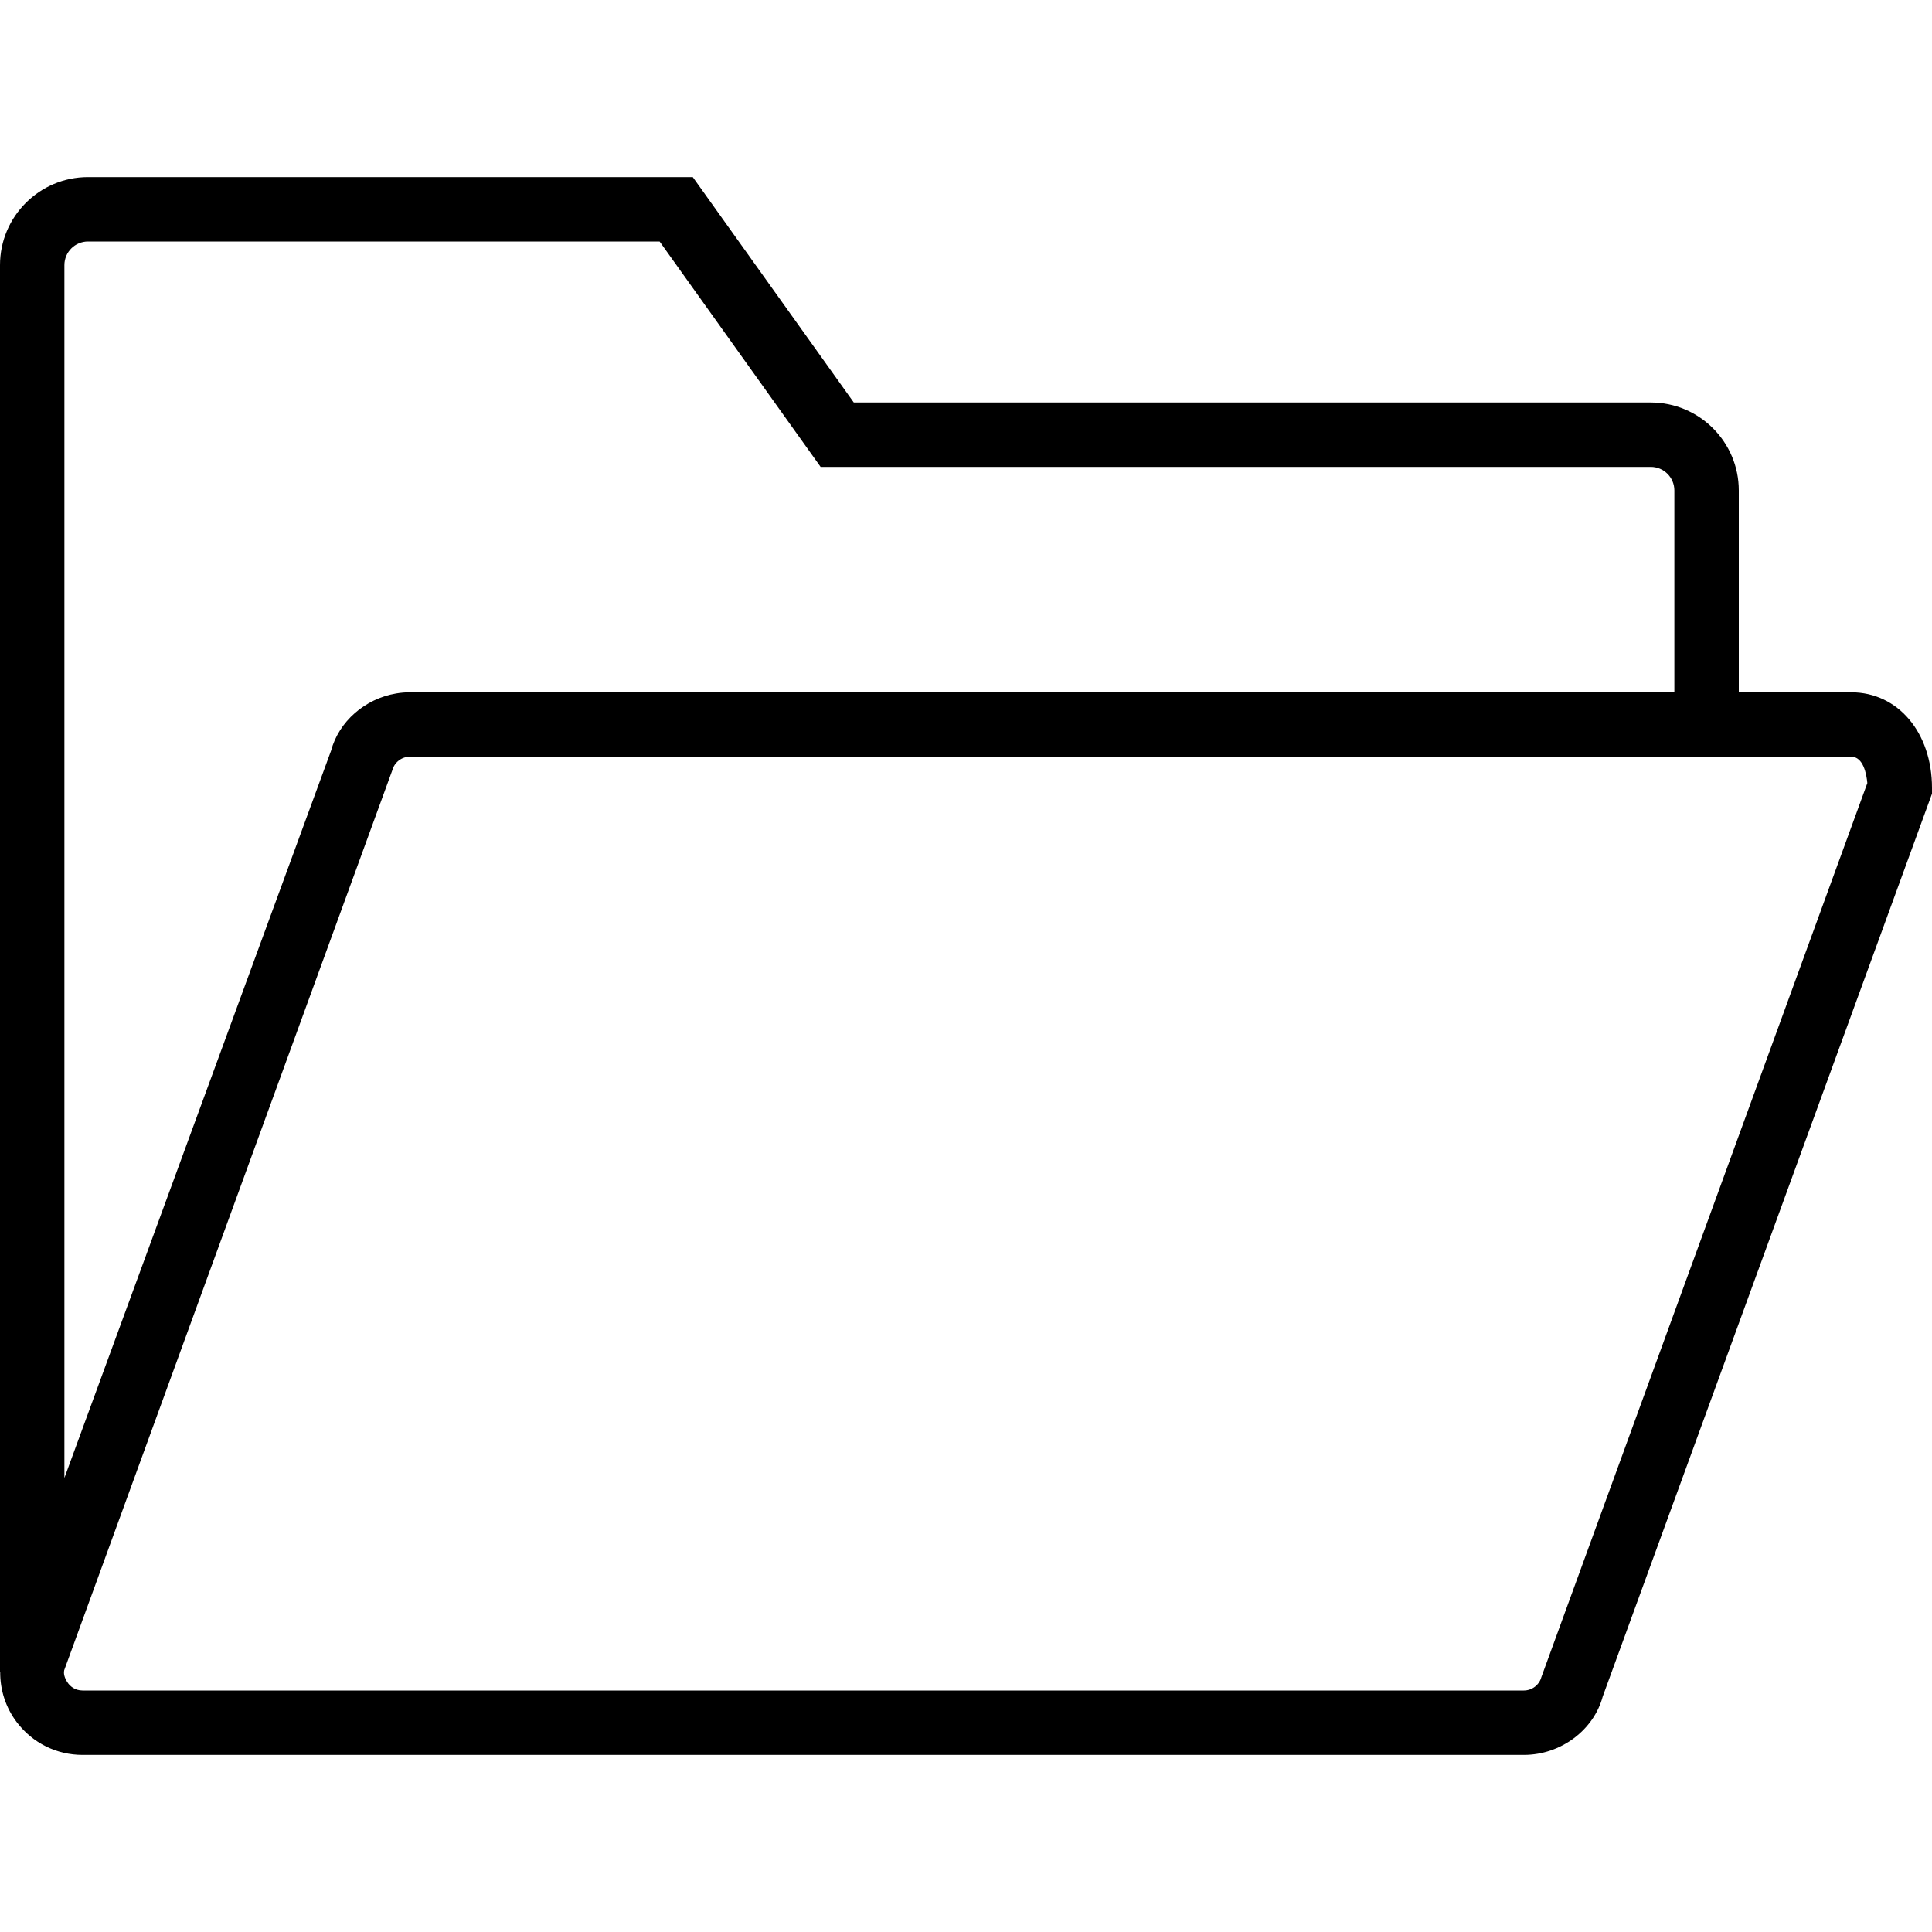
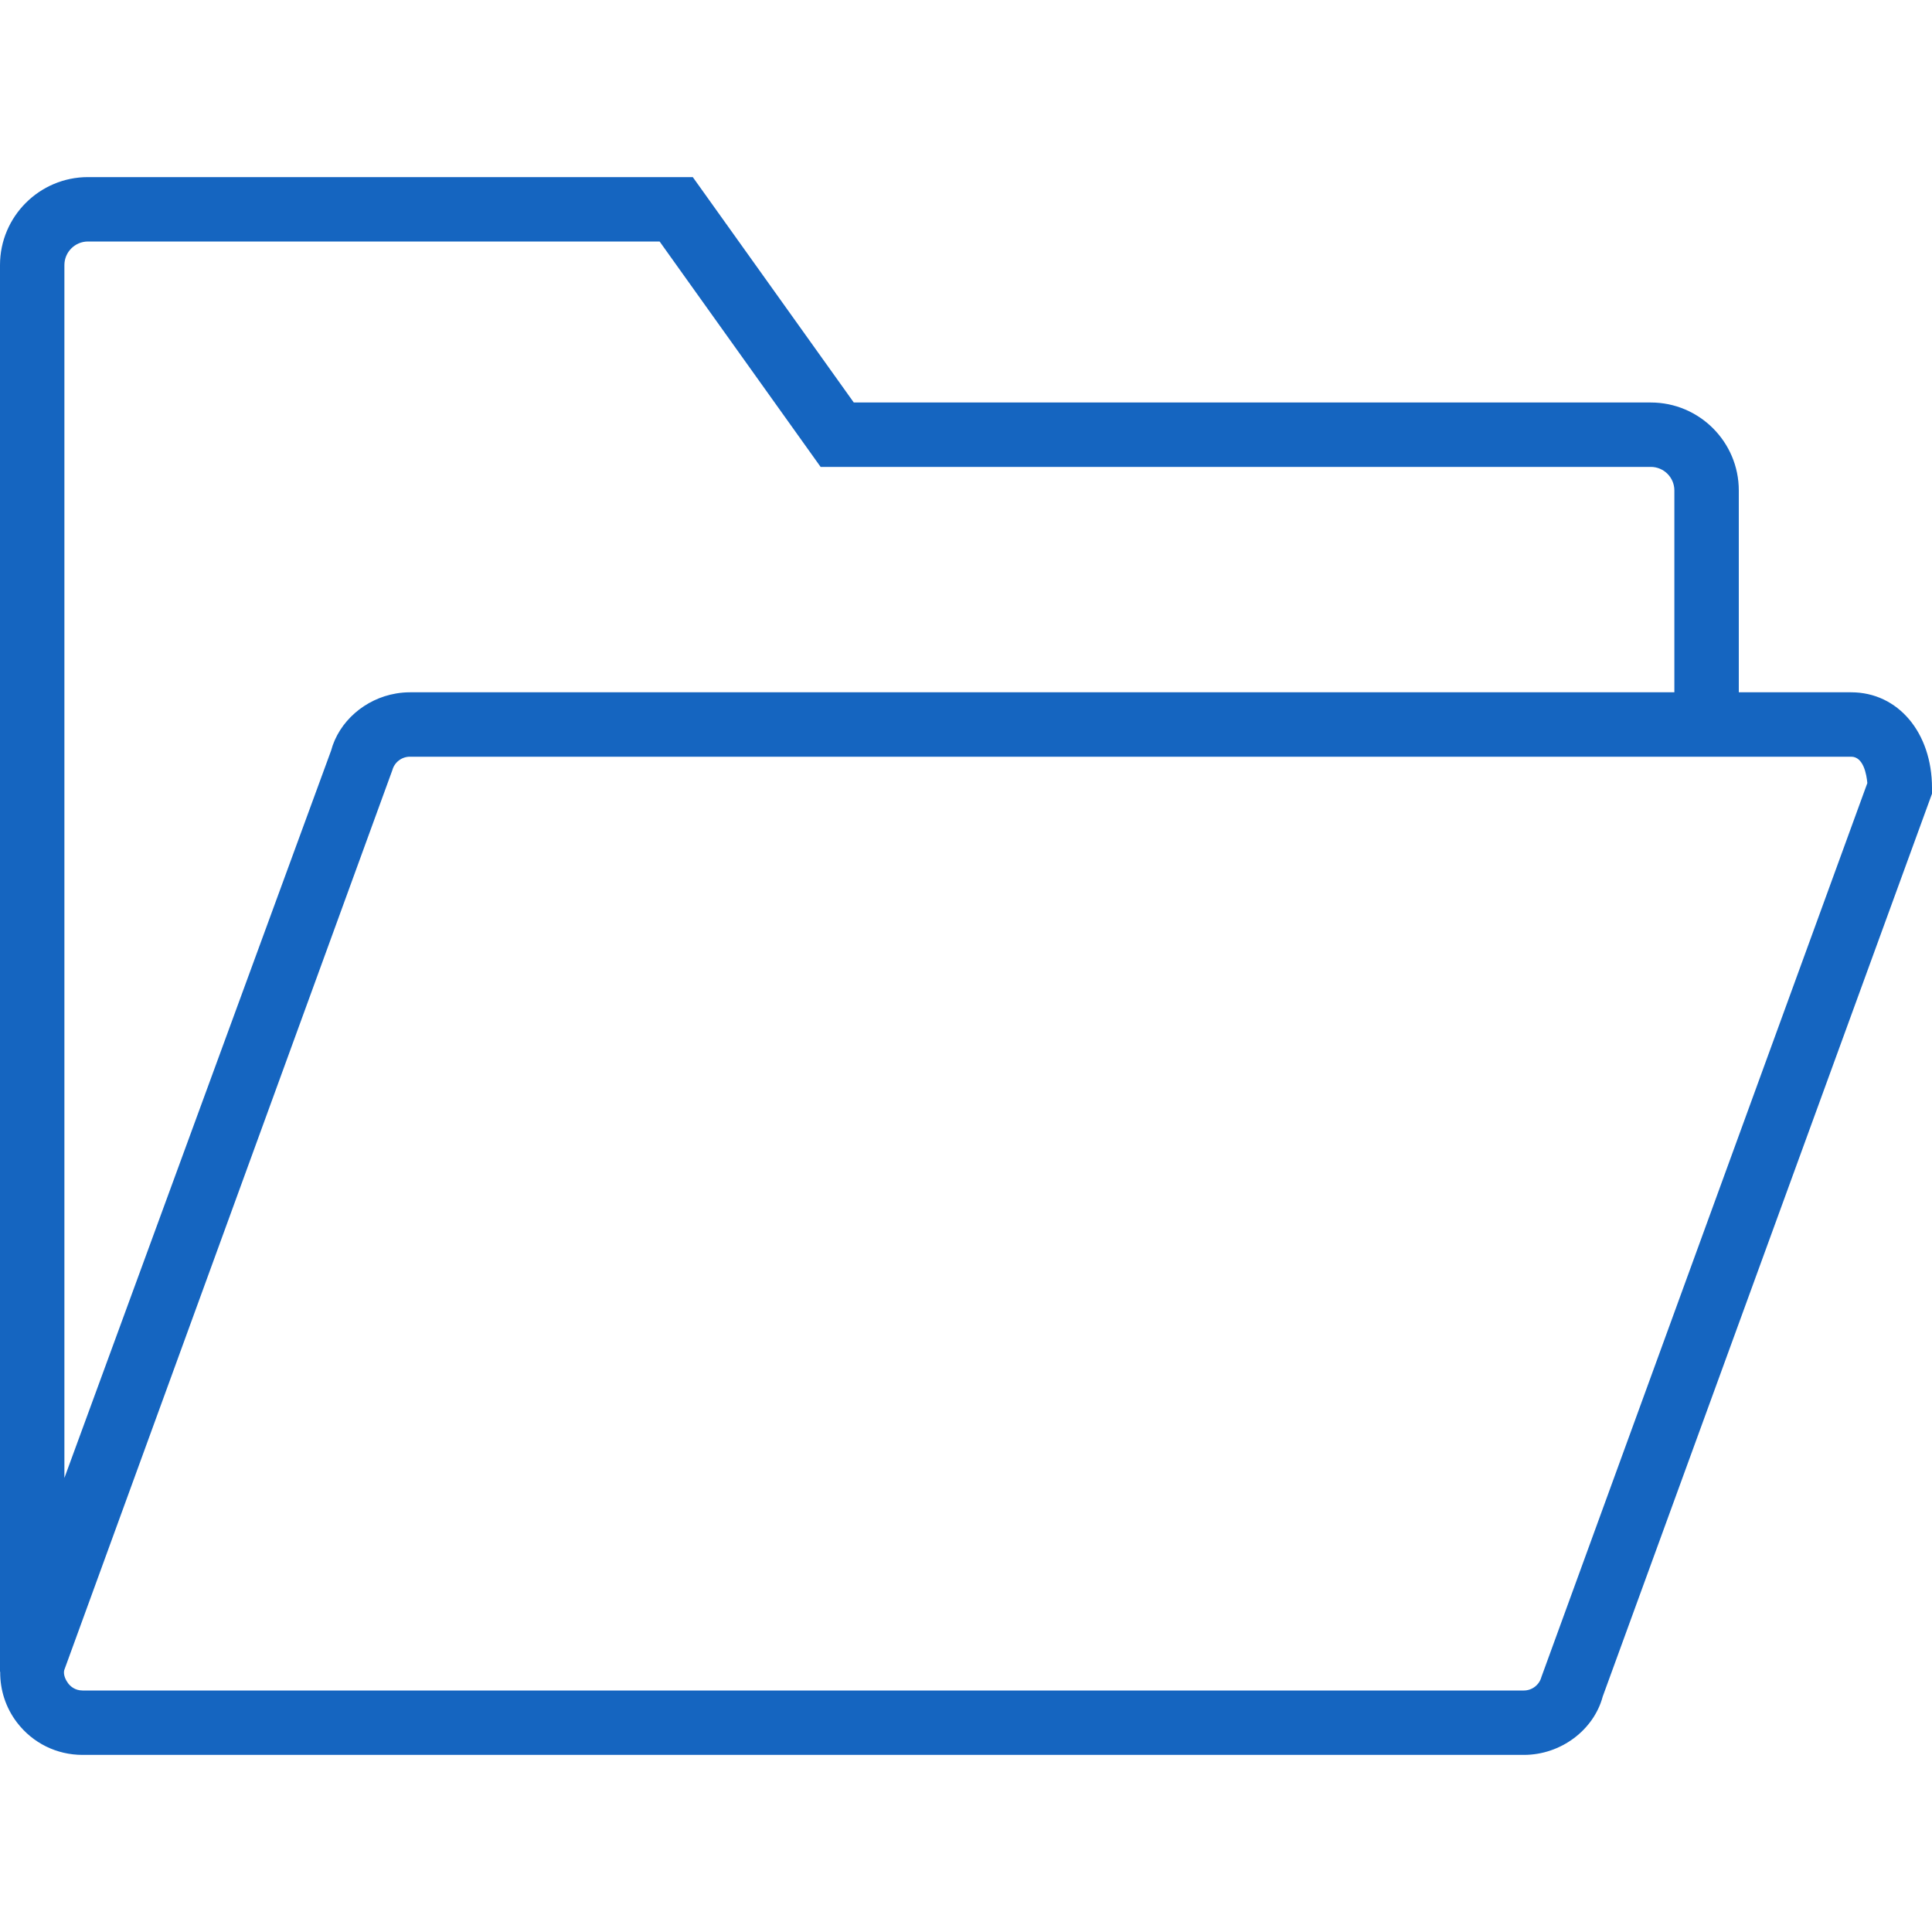
- <svg xmlns="http://www.w3.org/2000/svg" version="1.1" id="Capa_1" x="0px" y="0px" viewBox="0 0 60 60" style="enable-background:new 0 0 60 60;" xml:space="preserve">
+ <svg xmlns="http://www.w3.org/2000/svg" version="1.1" id="Capa_1" x="0px" y="0px" viewBox="0 0 60 60" style="enable-background:new 0 0 60 60;" fill="#1565C0" xml:space="preserve">
  <path d="M57.49,21.5H54v-6.268c0-1.507-1.226-2.732-2.732-2.732H26.515l-5-7H2.732C1.226,5.5,0,6.726,0,8.232v43.687l0.006,0  c-0.005,0.563,0.17,1.114,0.522,1.575C1.018,54.134,1.76,54.5,2.565,54.5h44.759c1.156,0,2.174-0.779,2.45-1.813L60,24.649v-0.177  C60,22.75,58.944,21.5,57.49,21.5z M2,8.232C2,7.828,2.329,7.5,2.732,7.5h17.753l5,7h25.782c0.404,0,0.732,0.328,0.732,0.732V21.5  H12.731c-0.144,0-0.287,0.012-0.426,0.036c-0.973,0.163-1.782,0.873-2.023,1.776L2,45.899V8.232z M47.869,52.083  c-0.066,0.245-0.291,0.417-0.545,0.417H2.565c-0.243,0-0.385-0.139-0.448-0.222c-0.063-0.082-0.16-0.256-0.123-0.408l10.191-27.953  c0.066-0.245,0.291-0.417,0.545-0.417H54h3.49c0.38,0,0.477,0.546,0.502,0.819L47.869,52.083z" />
  <g>
</g>
  <g>
</g>
  <g>
</g>
  <g>
</g>
  <g>
</g>
  <g>
</g>
  <g>
</g>
  <g>
</g>
  <g>
</g>
  <g>
</g>
  <g>
</g>
  <g>
</g>
  <g>
</g>
  <g>
</g>
  <g>
</g>
</svg>
